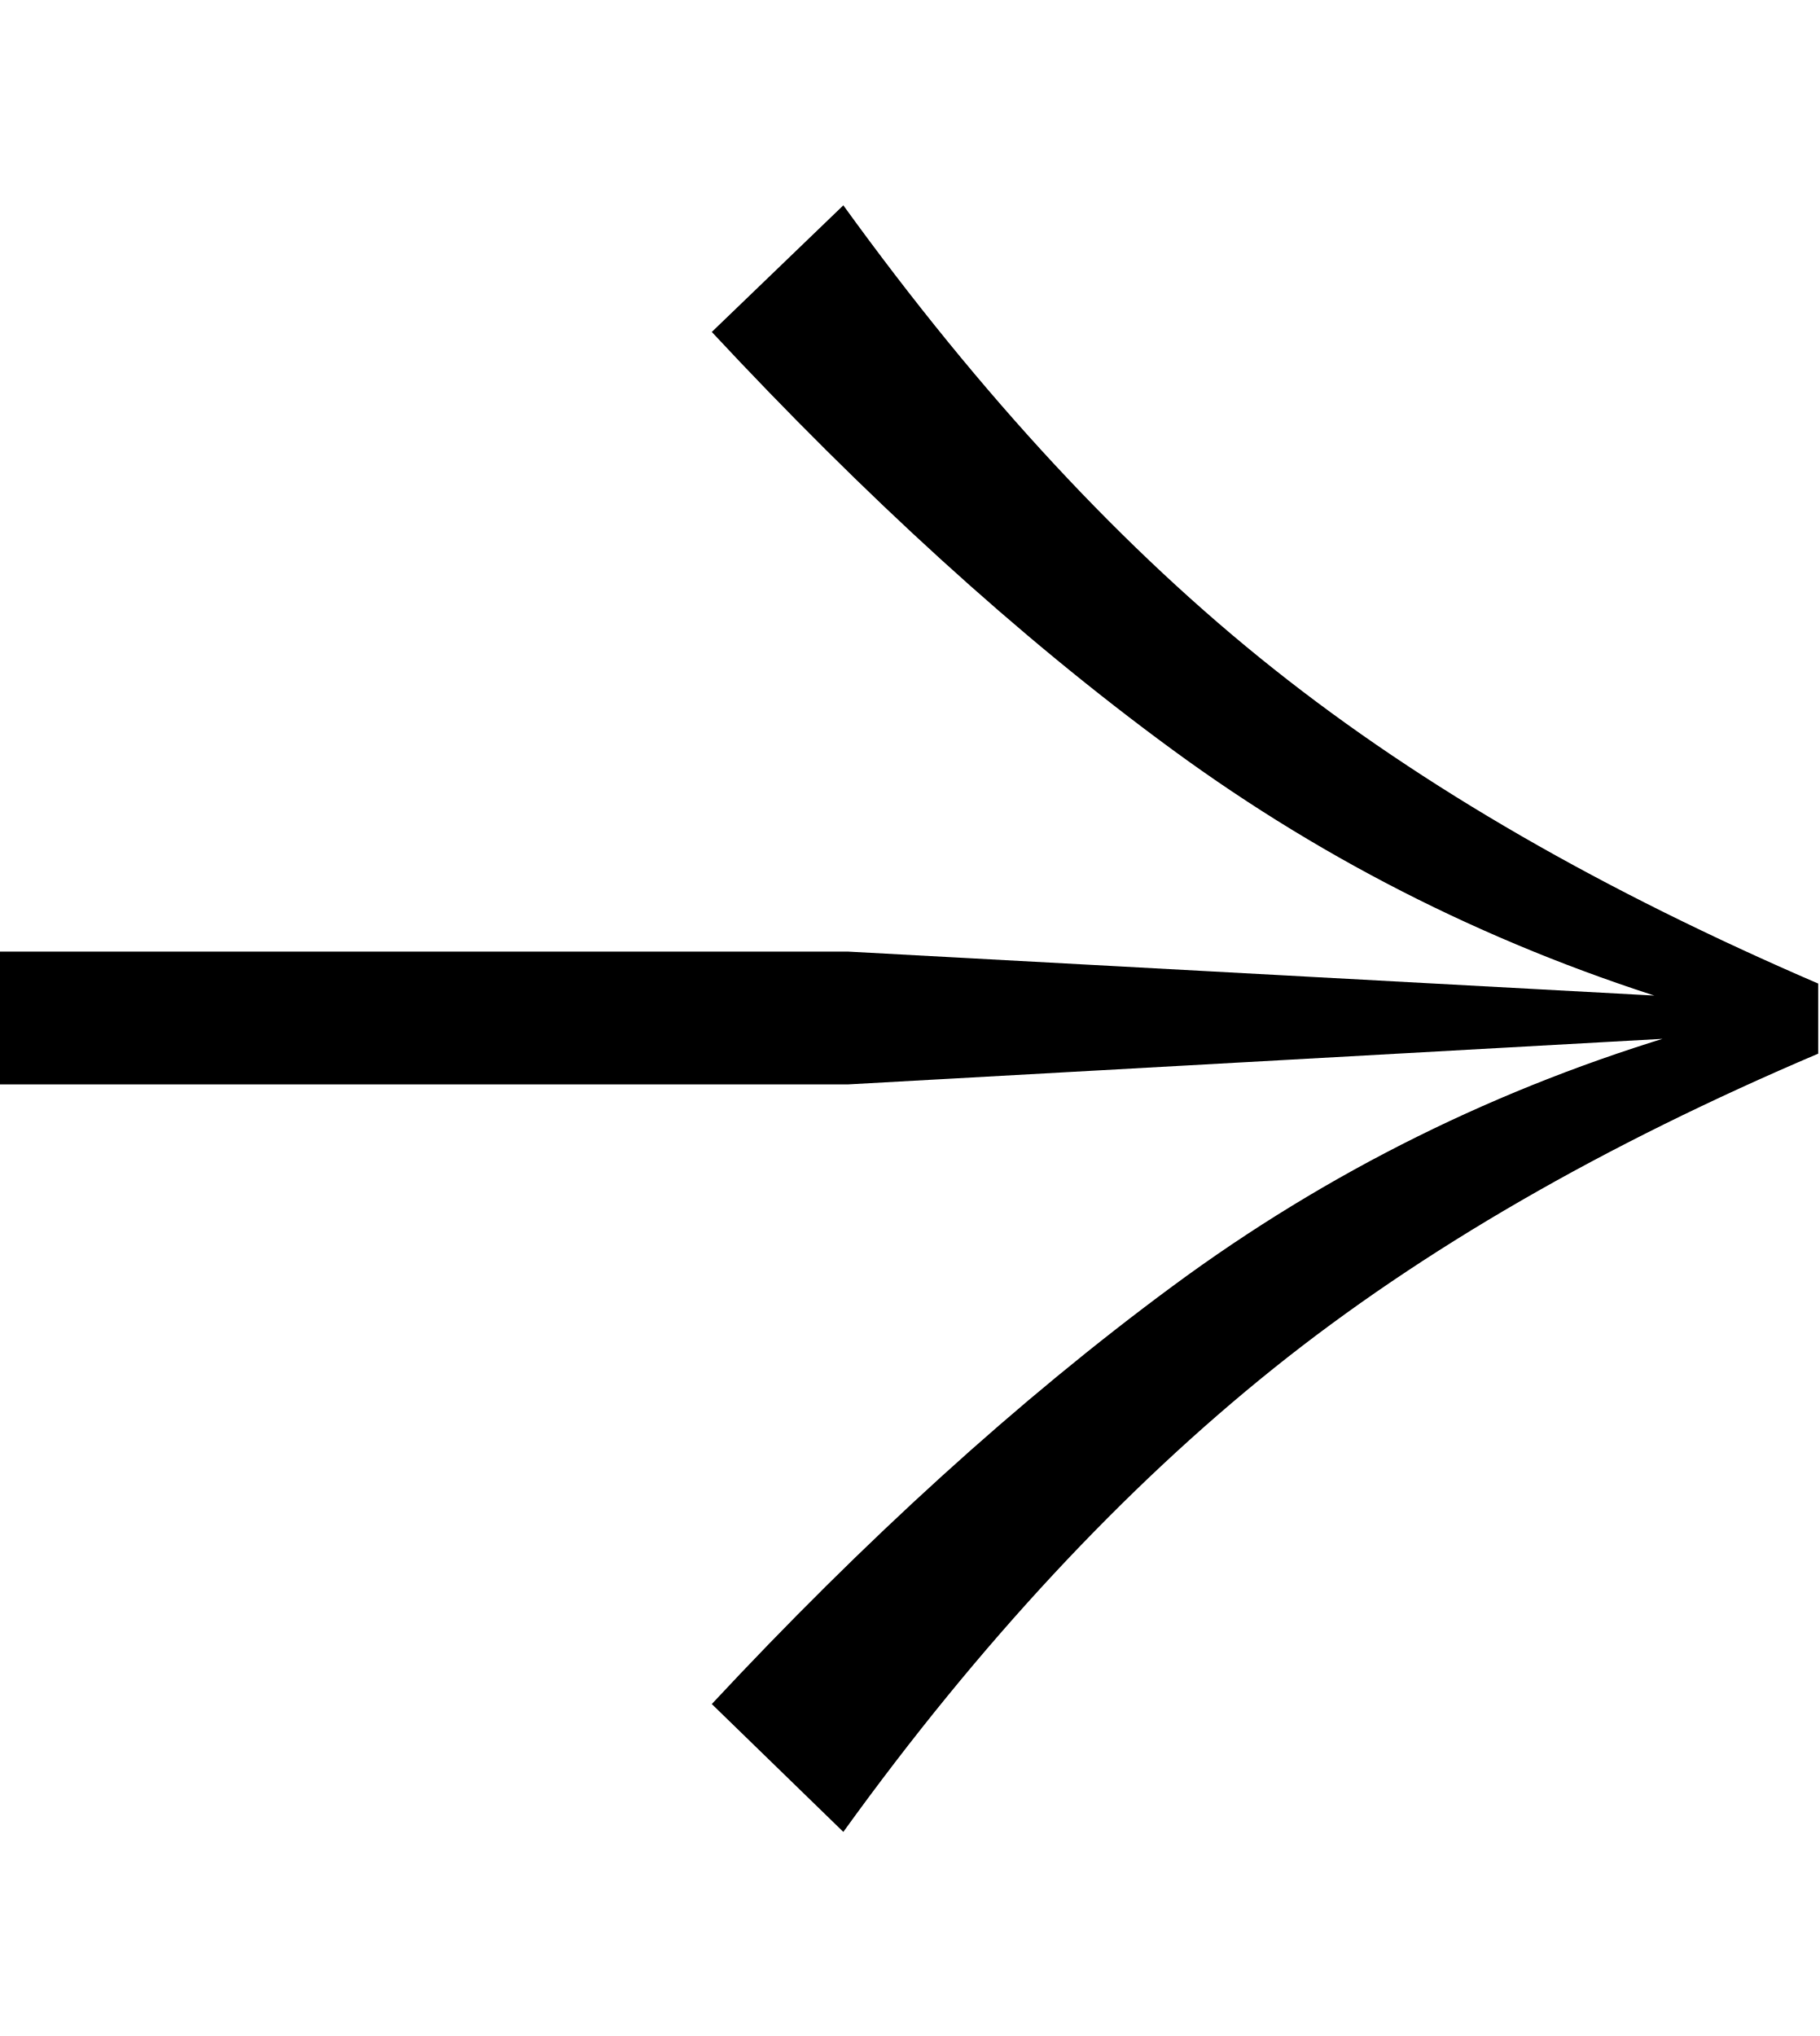
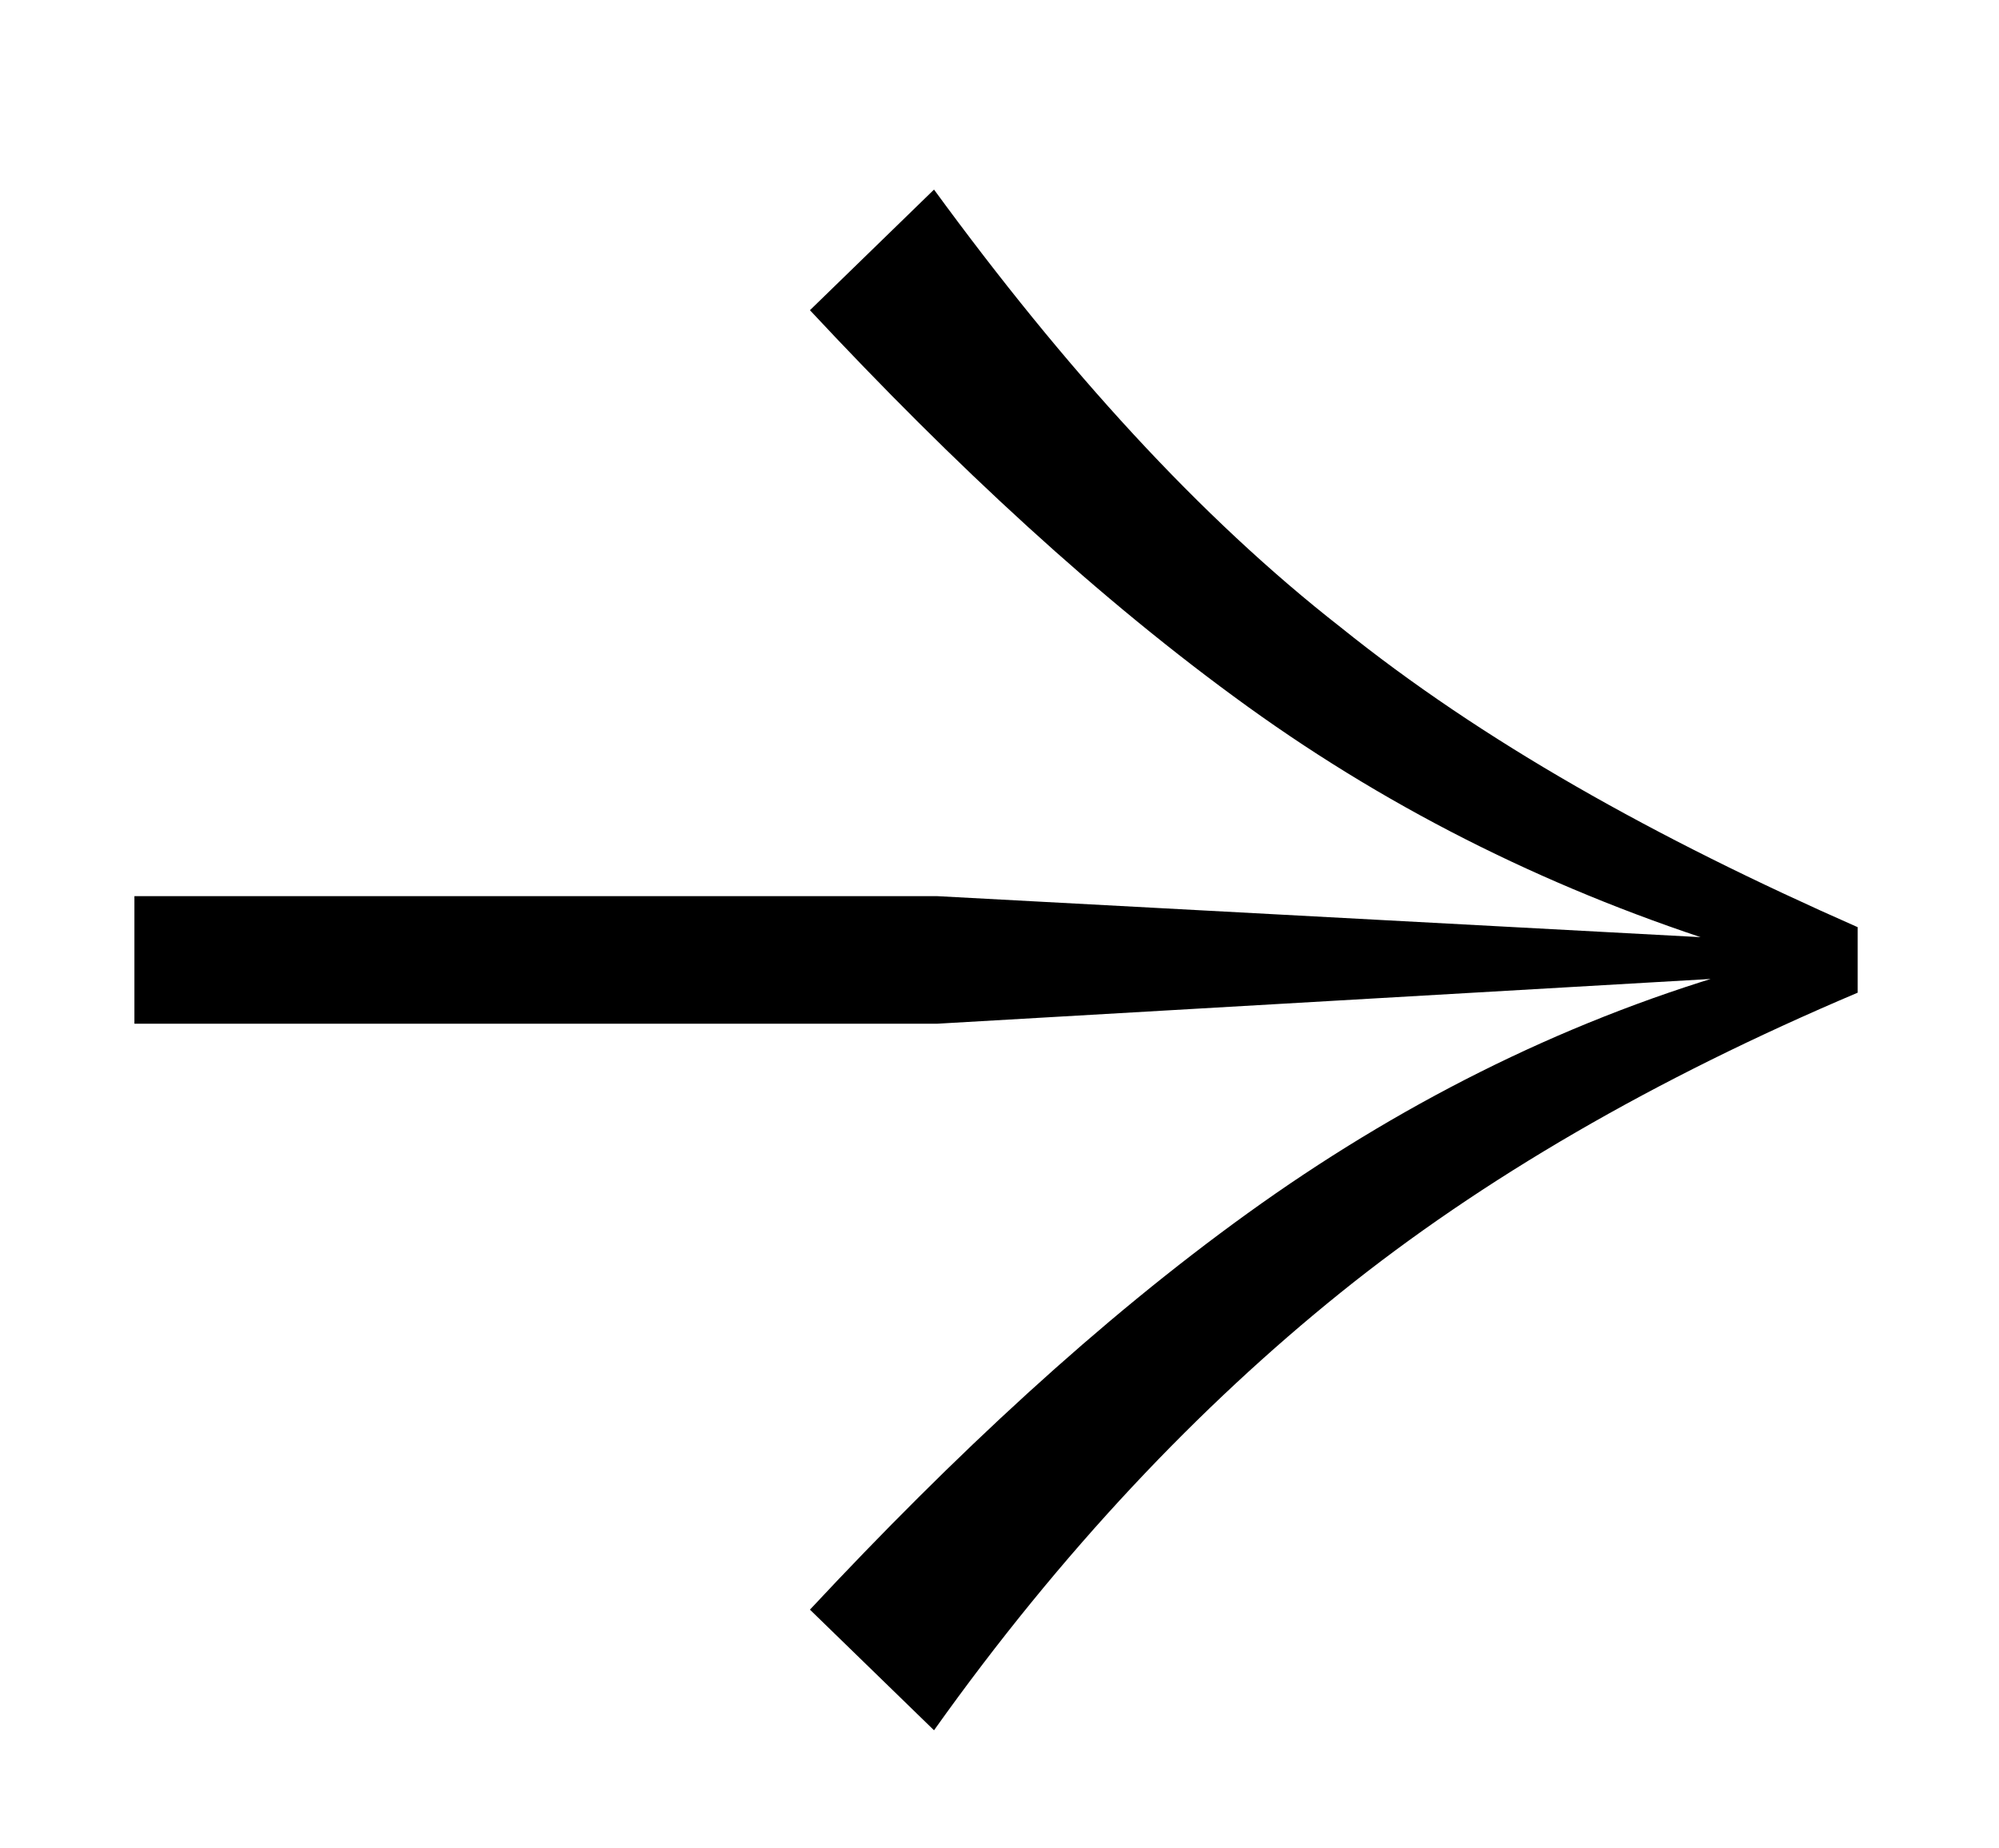
- <svg xmlns="http://www.w3.org/2000/svg" version="1.1" id="Layer_1" x="0px" y="0px" viewBox="0 0 148 165.6" style="enable-background:new 0 0 148 165.6;" xml:space="preserve">
+ <svg xmlns="http://www.w3.org/2000/svg" version="1.1" id="Layer_1" x="0px" y="0px" viewBox="0 0 58 53.6" style="enable-background:new 0 0 58 53.6;" xml:space="preserve">
  <g>
-     <path d="M68.6,16.7c11.2,15.5,22.9,28.1,35,37.7c12.2,9.7,26.9,18.1,44.3,25.6v5.7c-17.4,7.4-32.2,15.9-44.3,25.6   s-23.9,22.3-35,37.7l-10.7-10.4c12.4-13.3,24.9-24.7,37.5-34s26.5-16.2,41.8-20.7v-2.1C122,77.2,108.1,70.3,95.4,61   S70.3,40.3,57.9,27L68.6,16.7z M0,77.4h69l71.5,3.9v2.9L69,88.2H0L0,77.4z" />
+     <path d="M27.1,5.5c3.8,5.2,7.7,9.5,11.8,12.7c4.1,3.3,9.1,6.1,15,8.7v1.9c-5.9,2.5-10.9,5.4-15,8.7c-4.1,3.3-8.1,7.5-11.8,12.7   l-3.6-3.5c4.2-4.5,8.4-8.4,12.7-11.5c4.3-3.1,9-5.5,14.1-7v-0.7c-5.1-1.6-9.8-3.9-14.1-7s-8.5-7-12.7-11.5L27.1,5.5z M3.9,26h23.3   l24.2,1.3v1l-24.2,1.4H3.9V26z" />
  </g>
</svg>
